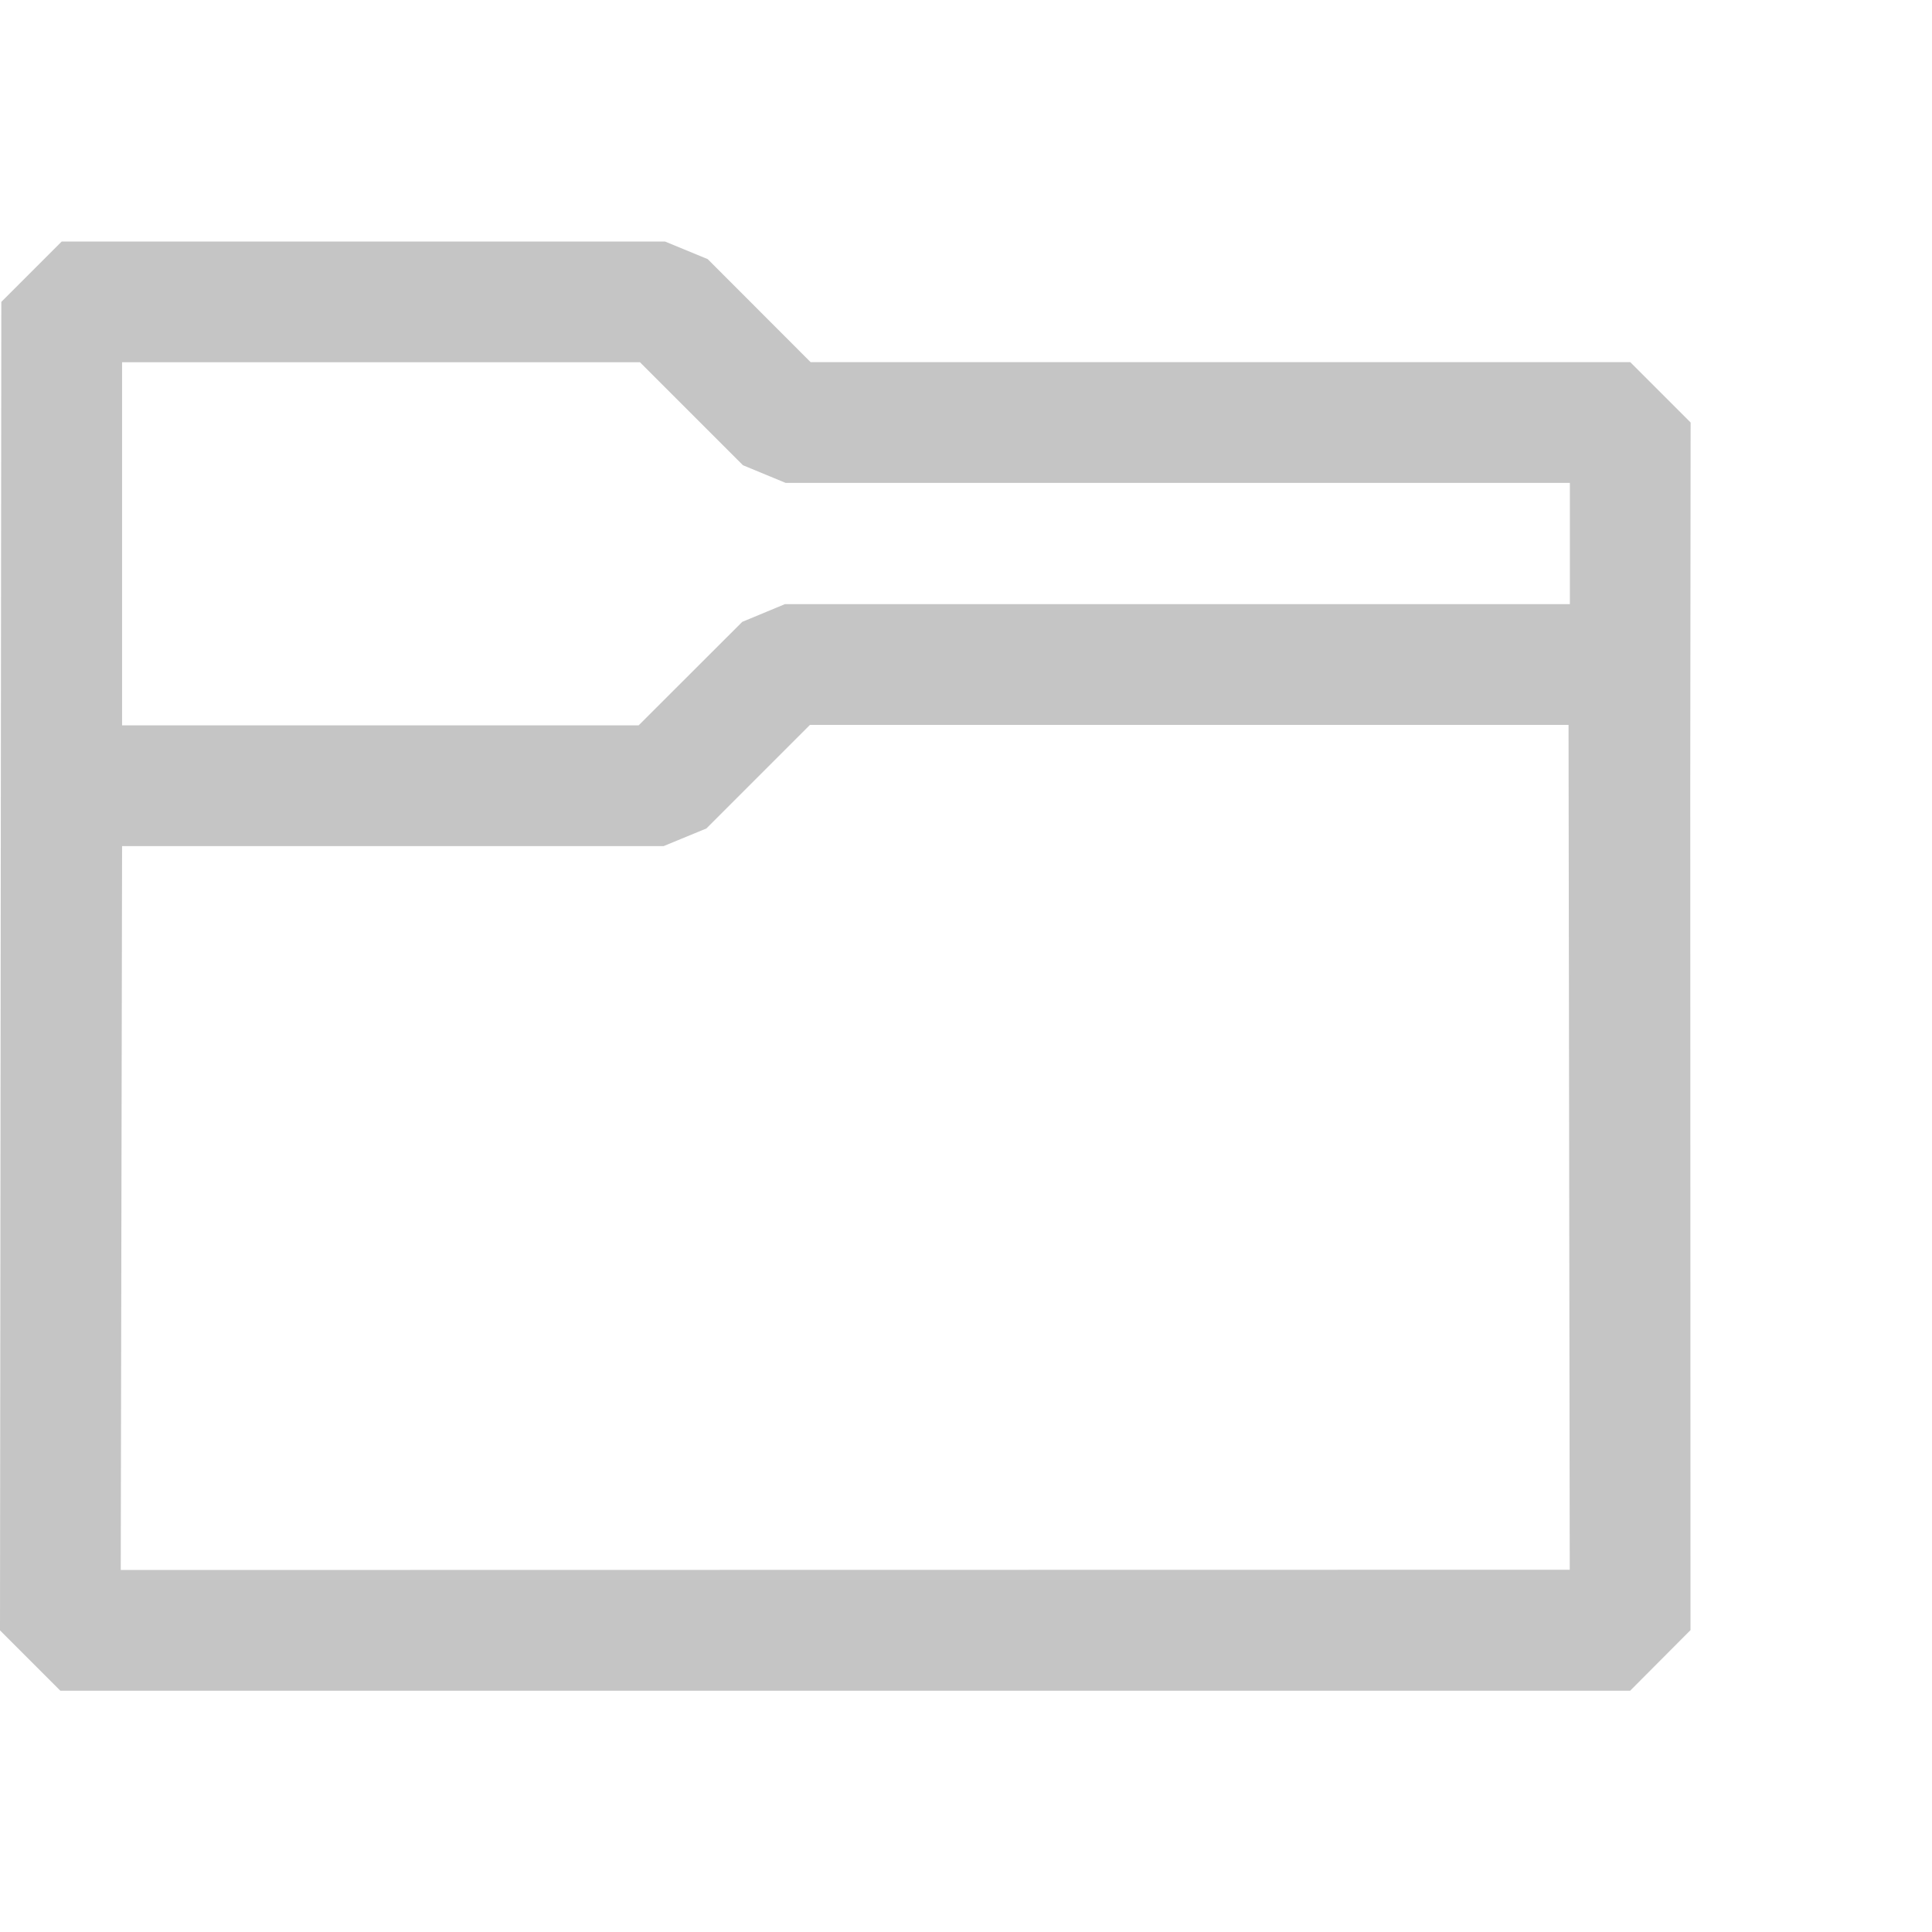
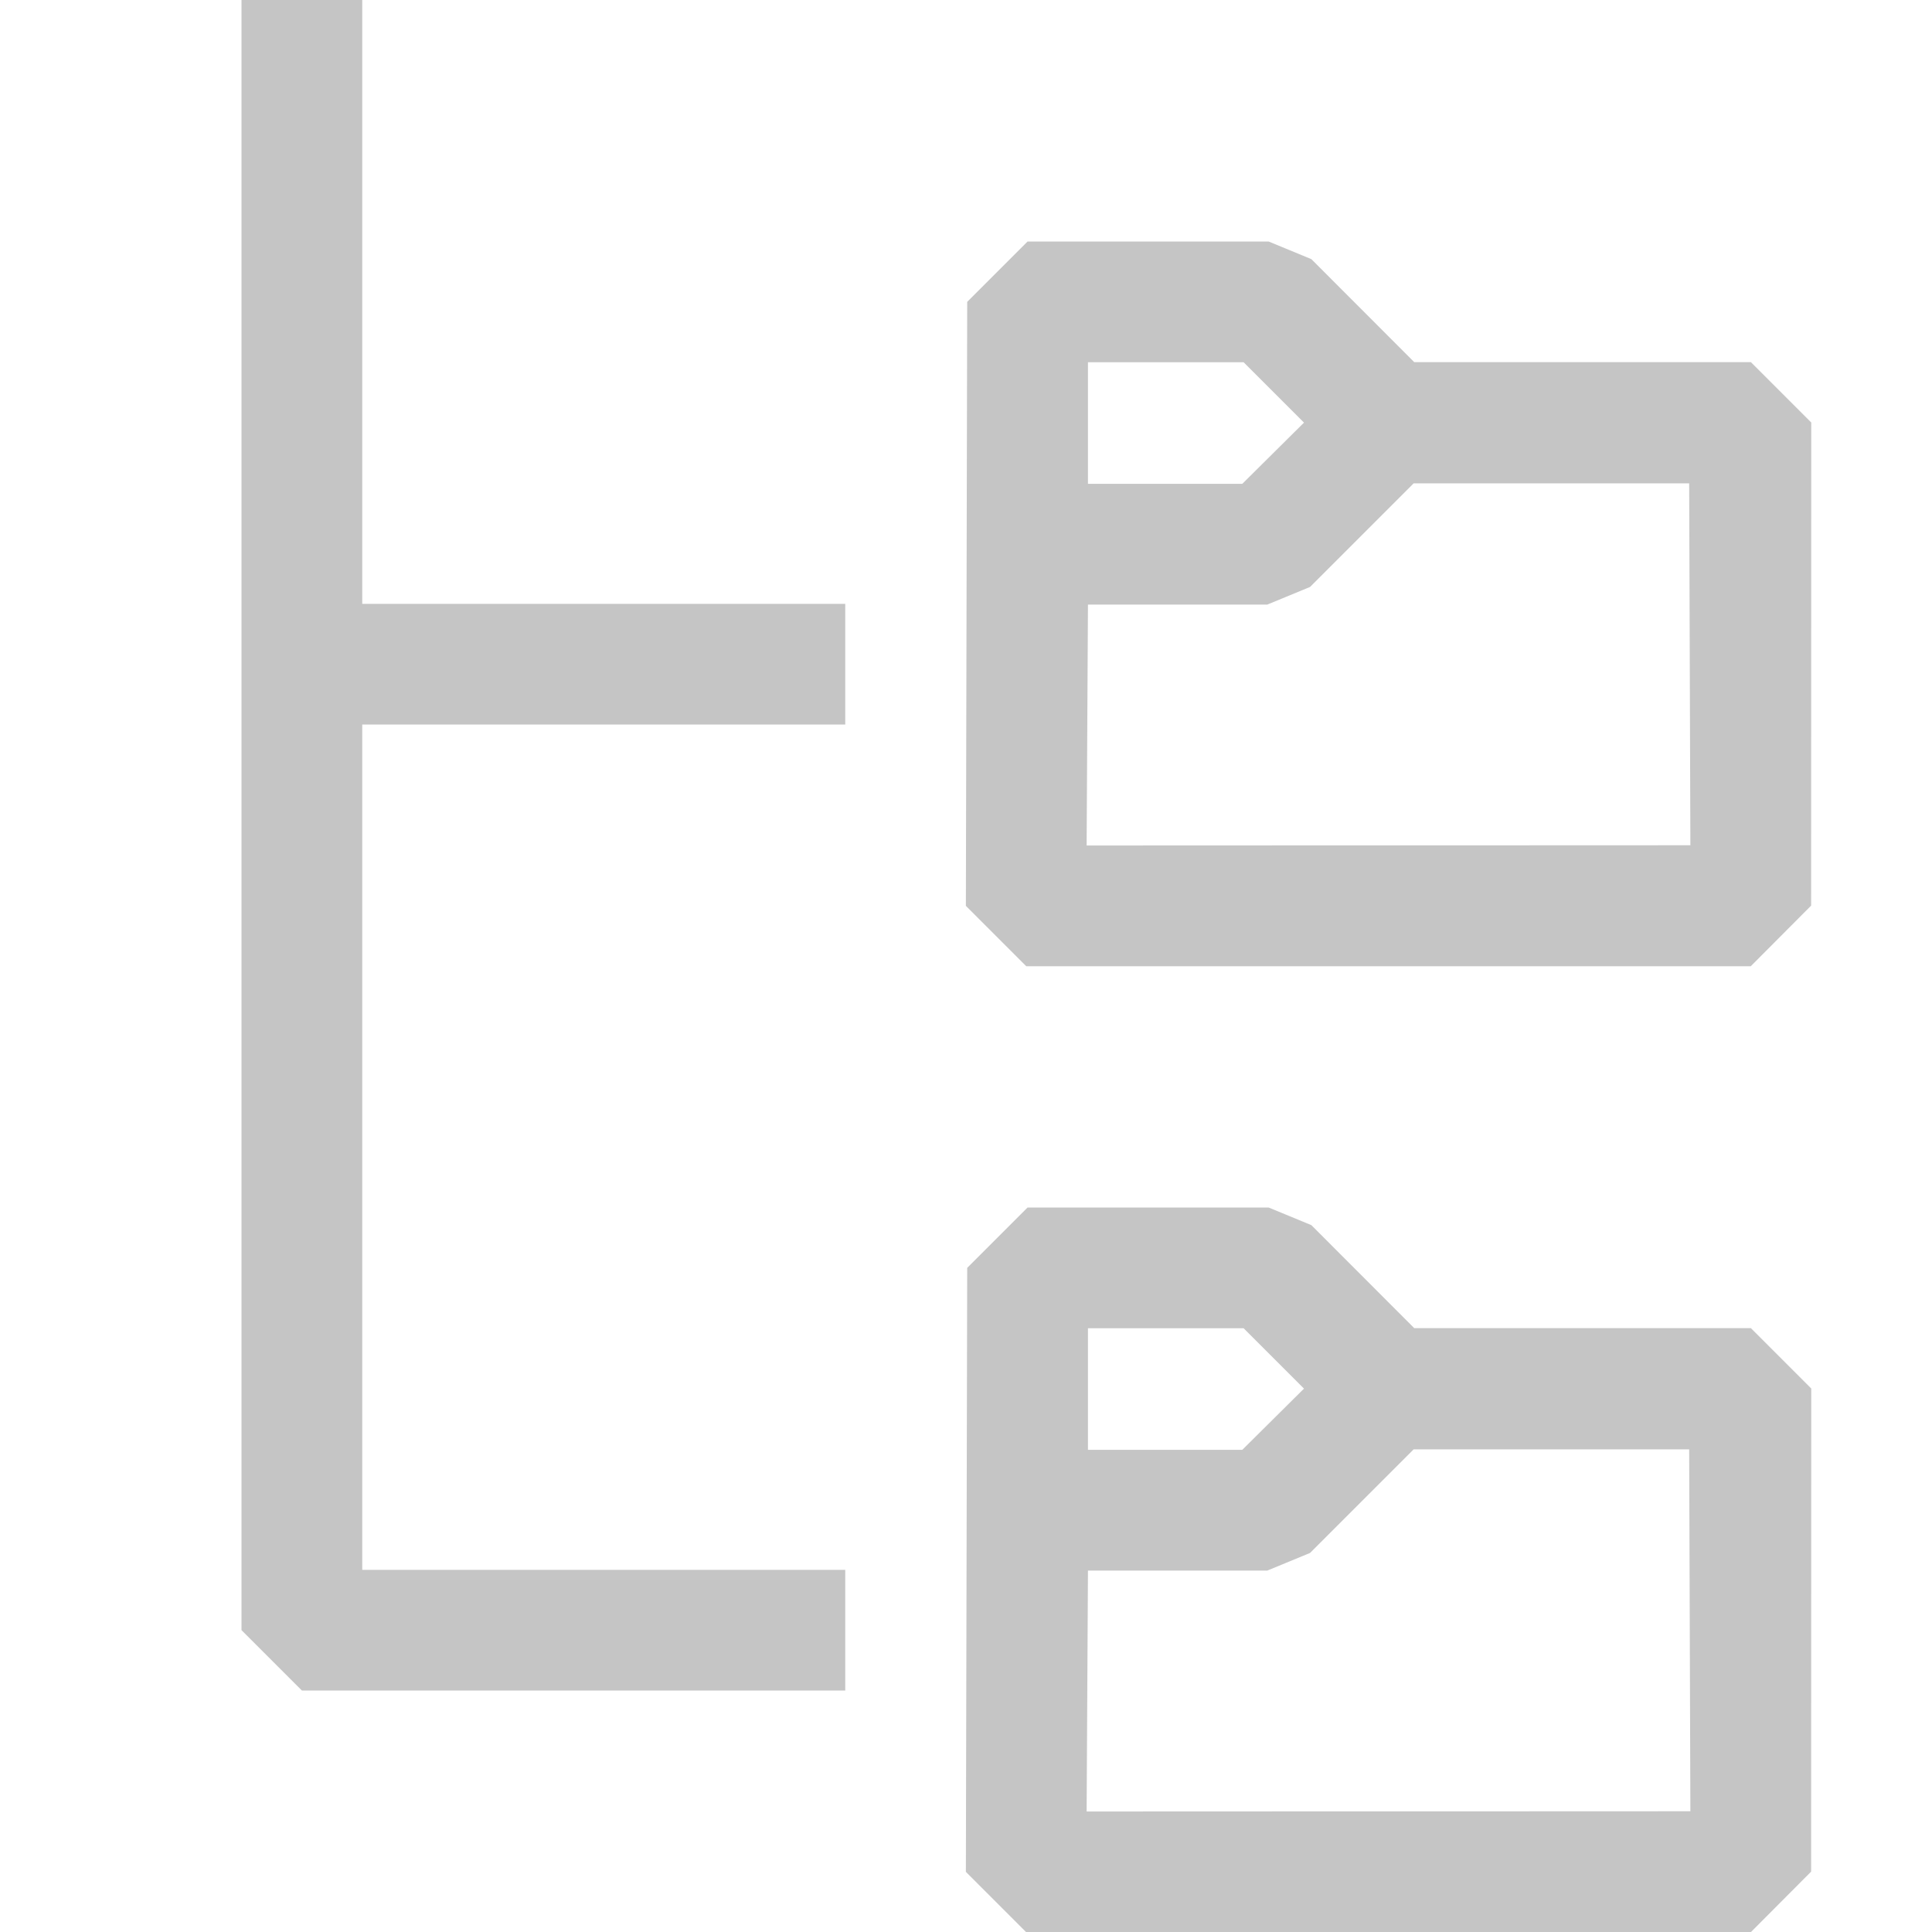
<svg xmlns="http://www.w3.org/2000/svg" width="16px" height="16px" viewBox="0 0 16 16" version="1.1" xml:space="preserve" style="fill-rule:evenodd;clip-rule:evenodd;stroke-linejoin:round;stroke-miterlimit:2;">
-   <path d="M14,13.5L13.5,14.002L0.5,14.002L0,13.502L0.011,2.5L0.511,2L5.507,2L5.861,2.146L6.713,2.999L13.501,2.999L14.001,3.499L13.998,6.5L14,13.5ZM13,13L12.99,6.003L6.708,6.003L5.85,6.861L5.496,7.007L1.011,7.007L1,13.002L13,13ZM6.506,3.999L6.153,3.853L5.3,3L1.011,3L1.011,6.007L5.289,6.007L6.147,5.15L6.501,5.003L13.001,5.003L13.001,3.999L6.506,3.999Z" style="fill:rgb(197,197,197);" />
+   <path d="M14.999,15.5L14.499,16.002L8.499,16.002L7.999,15.502L8.01,10.5L8.51,10L10.506,10L10.86,10.146L11.712,10.999L14.5,10.999L15,11.499L14.999,15.5ZM13.999,15L13.989,12.003L11.707,12.003L10.849,12.861L10.495,13.007L9.01,13.007L8.999,15.002L13.999,15ZM3,13.001L3,6L7,6L7,5.001L3,5.001L3,0L2,0L2,13.5L2.5,14L7,14L7,13.001L3,13.001ZM10.799,11.5L10.299,11L9.01,11L9.01,12.007L10.288,12.007L10.799,11.5ZM14.999,7.5L14.499,8.002L8.499,8.002L7.999,7.502L8.01,2.5L8.51,2L10.506,2L10.86,2.146L11.712,2.999L14.5,2.999L15,3.499L14.999,7.5ZM13.999,7L13.989,4.003L11.707,4.003L10.849,4.861L10.495,5.007L9.01,5.007L8.999,7.002L13.999,7ZM10.799,3.5L10.299,3L9.01,3L9.01,4.007L10.288,4.007L10.799,3.5Z" style="fill:rgb(197,197,197);" />
</svg>
